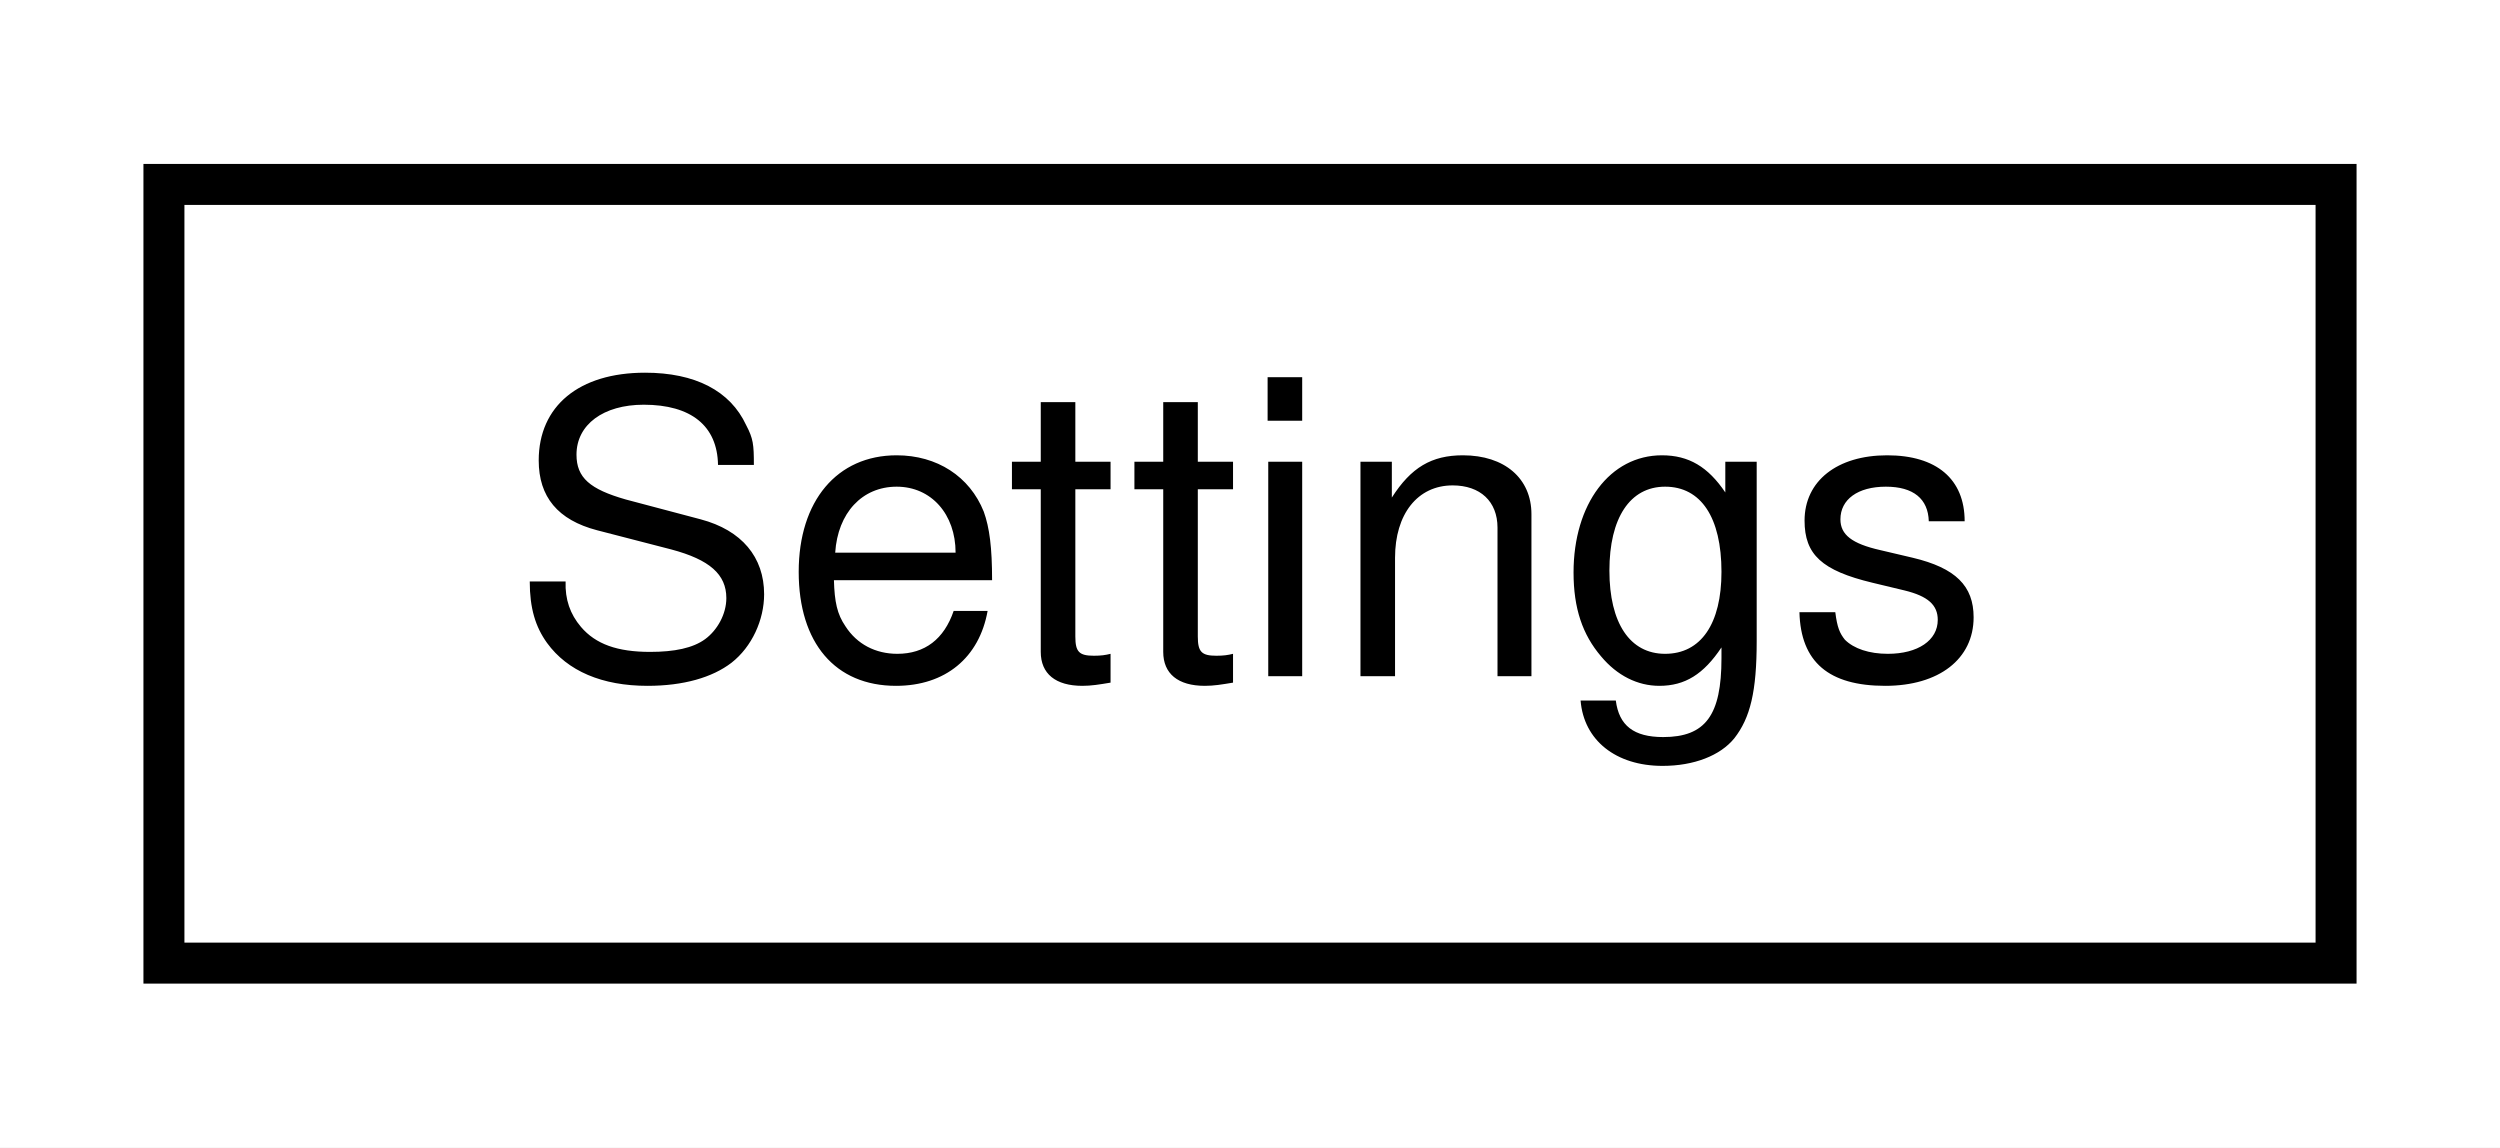
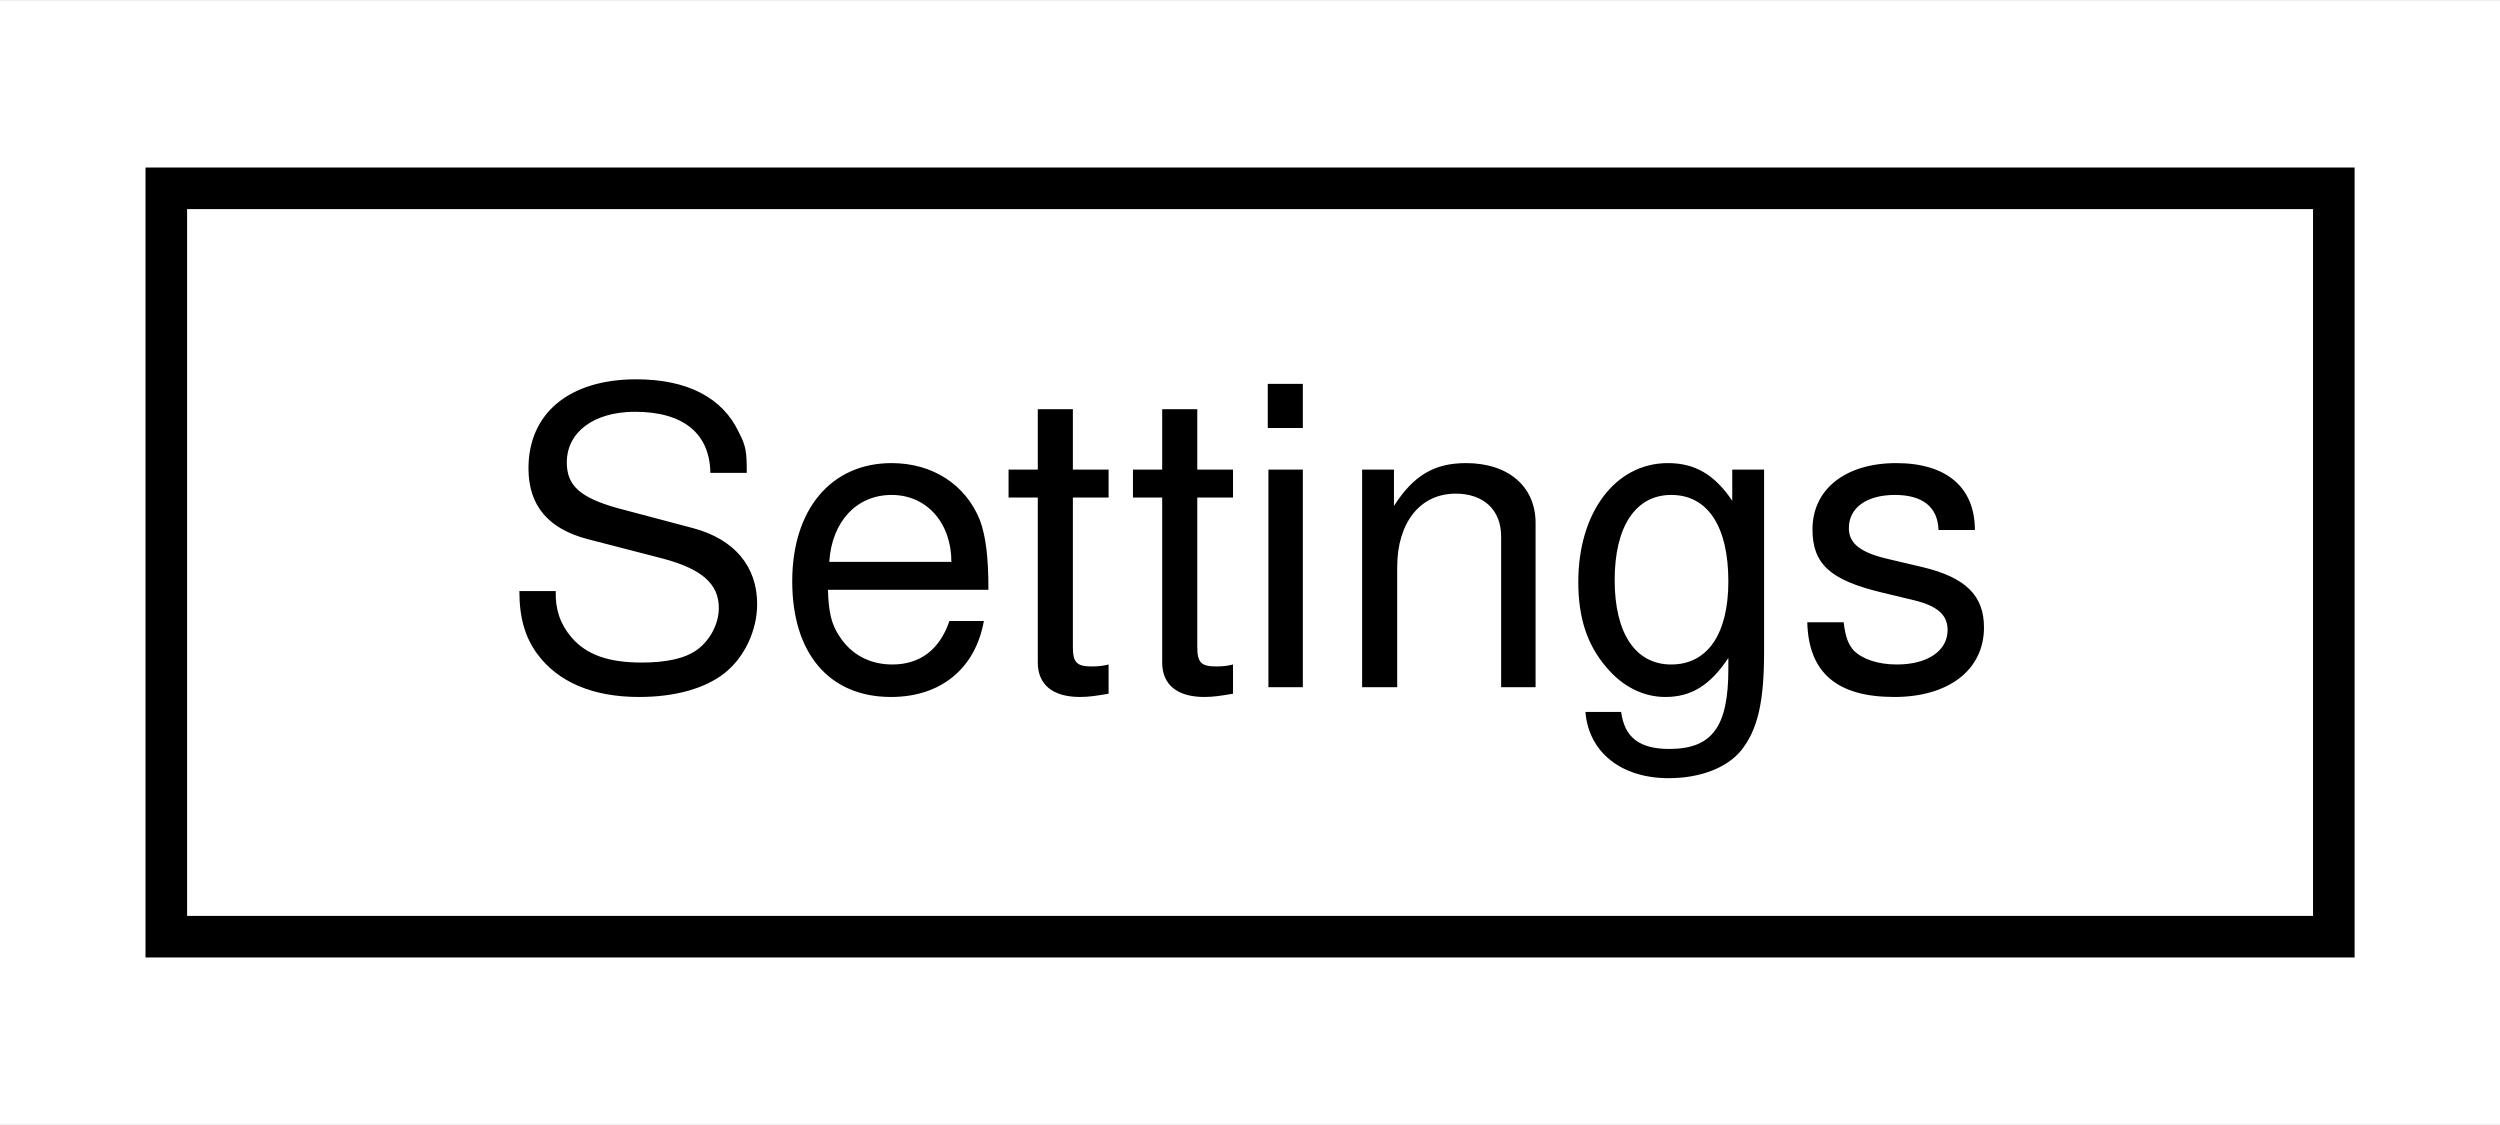
- <svg xmlns="http://www.w3.org/2000/svg" xmlns:xlink="http://www.w3.org/1999/xlink" width="61pt" height="28pt" viewBox="0.00 0.00 61.00 28.00">
-   <g id="graph0" class="graph" transform="scale(1 1) rotate(0) translate(4 24)">
-     <polygon fill="white" stroke="none" points="-4,4 -4,-24 57,-24 57,4 -4,4" />
+ <svg xmlns="http://www.w3.org/2000/svg" xmlns:xlink="http://www.w3.org/1999/xlink" width="60pt" height="27pt" viewBox="0.00 0.00 60.13 27.00">
+   <g id="graph0" class="graph" transform="scale(1 1) rotate(0) translate(4 23)">
+     <polygon fill="white" stroke="none" points="-4,4 -4,-23 56.133,-23 56.133,4 -4,4" />
    <g id="node1" class="node">
      <g id="a_node1">
        <a xlink:href="class_sabberworm_1_1_c_s_s_1_1_settings.html" target="_top" xlink:title="Parser settings class. ">
-           <polygon fill="white" stroke="black" points="0,-0.5 0,-19.5 53,-19.5 53,-0.5 0,-0.5" />
-           <text text-anchor="middle" x="26.5" y="-7.5" font-family="Helvetica,sans-Serif" font-size="10.00">Settings</text>
+           <polygon fill="white" stroke="black" points="0,-0.5 0,-18.5 52.133,-18.5 52.133,-0.5 0,-0.5" />
+           <text text-anchor="middle" x="26.066" y="-6.5" font-family="Helvetica,sans-Serif" font-size="10.00">Settings</text>
        </a>
      </g>
    </g>
  </g>
</svg>
